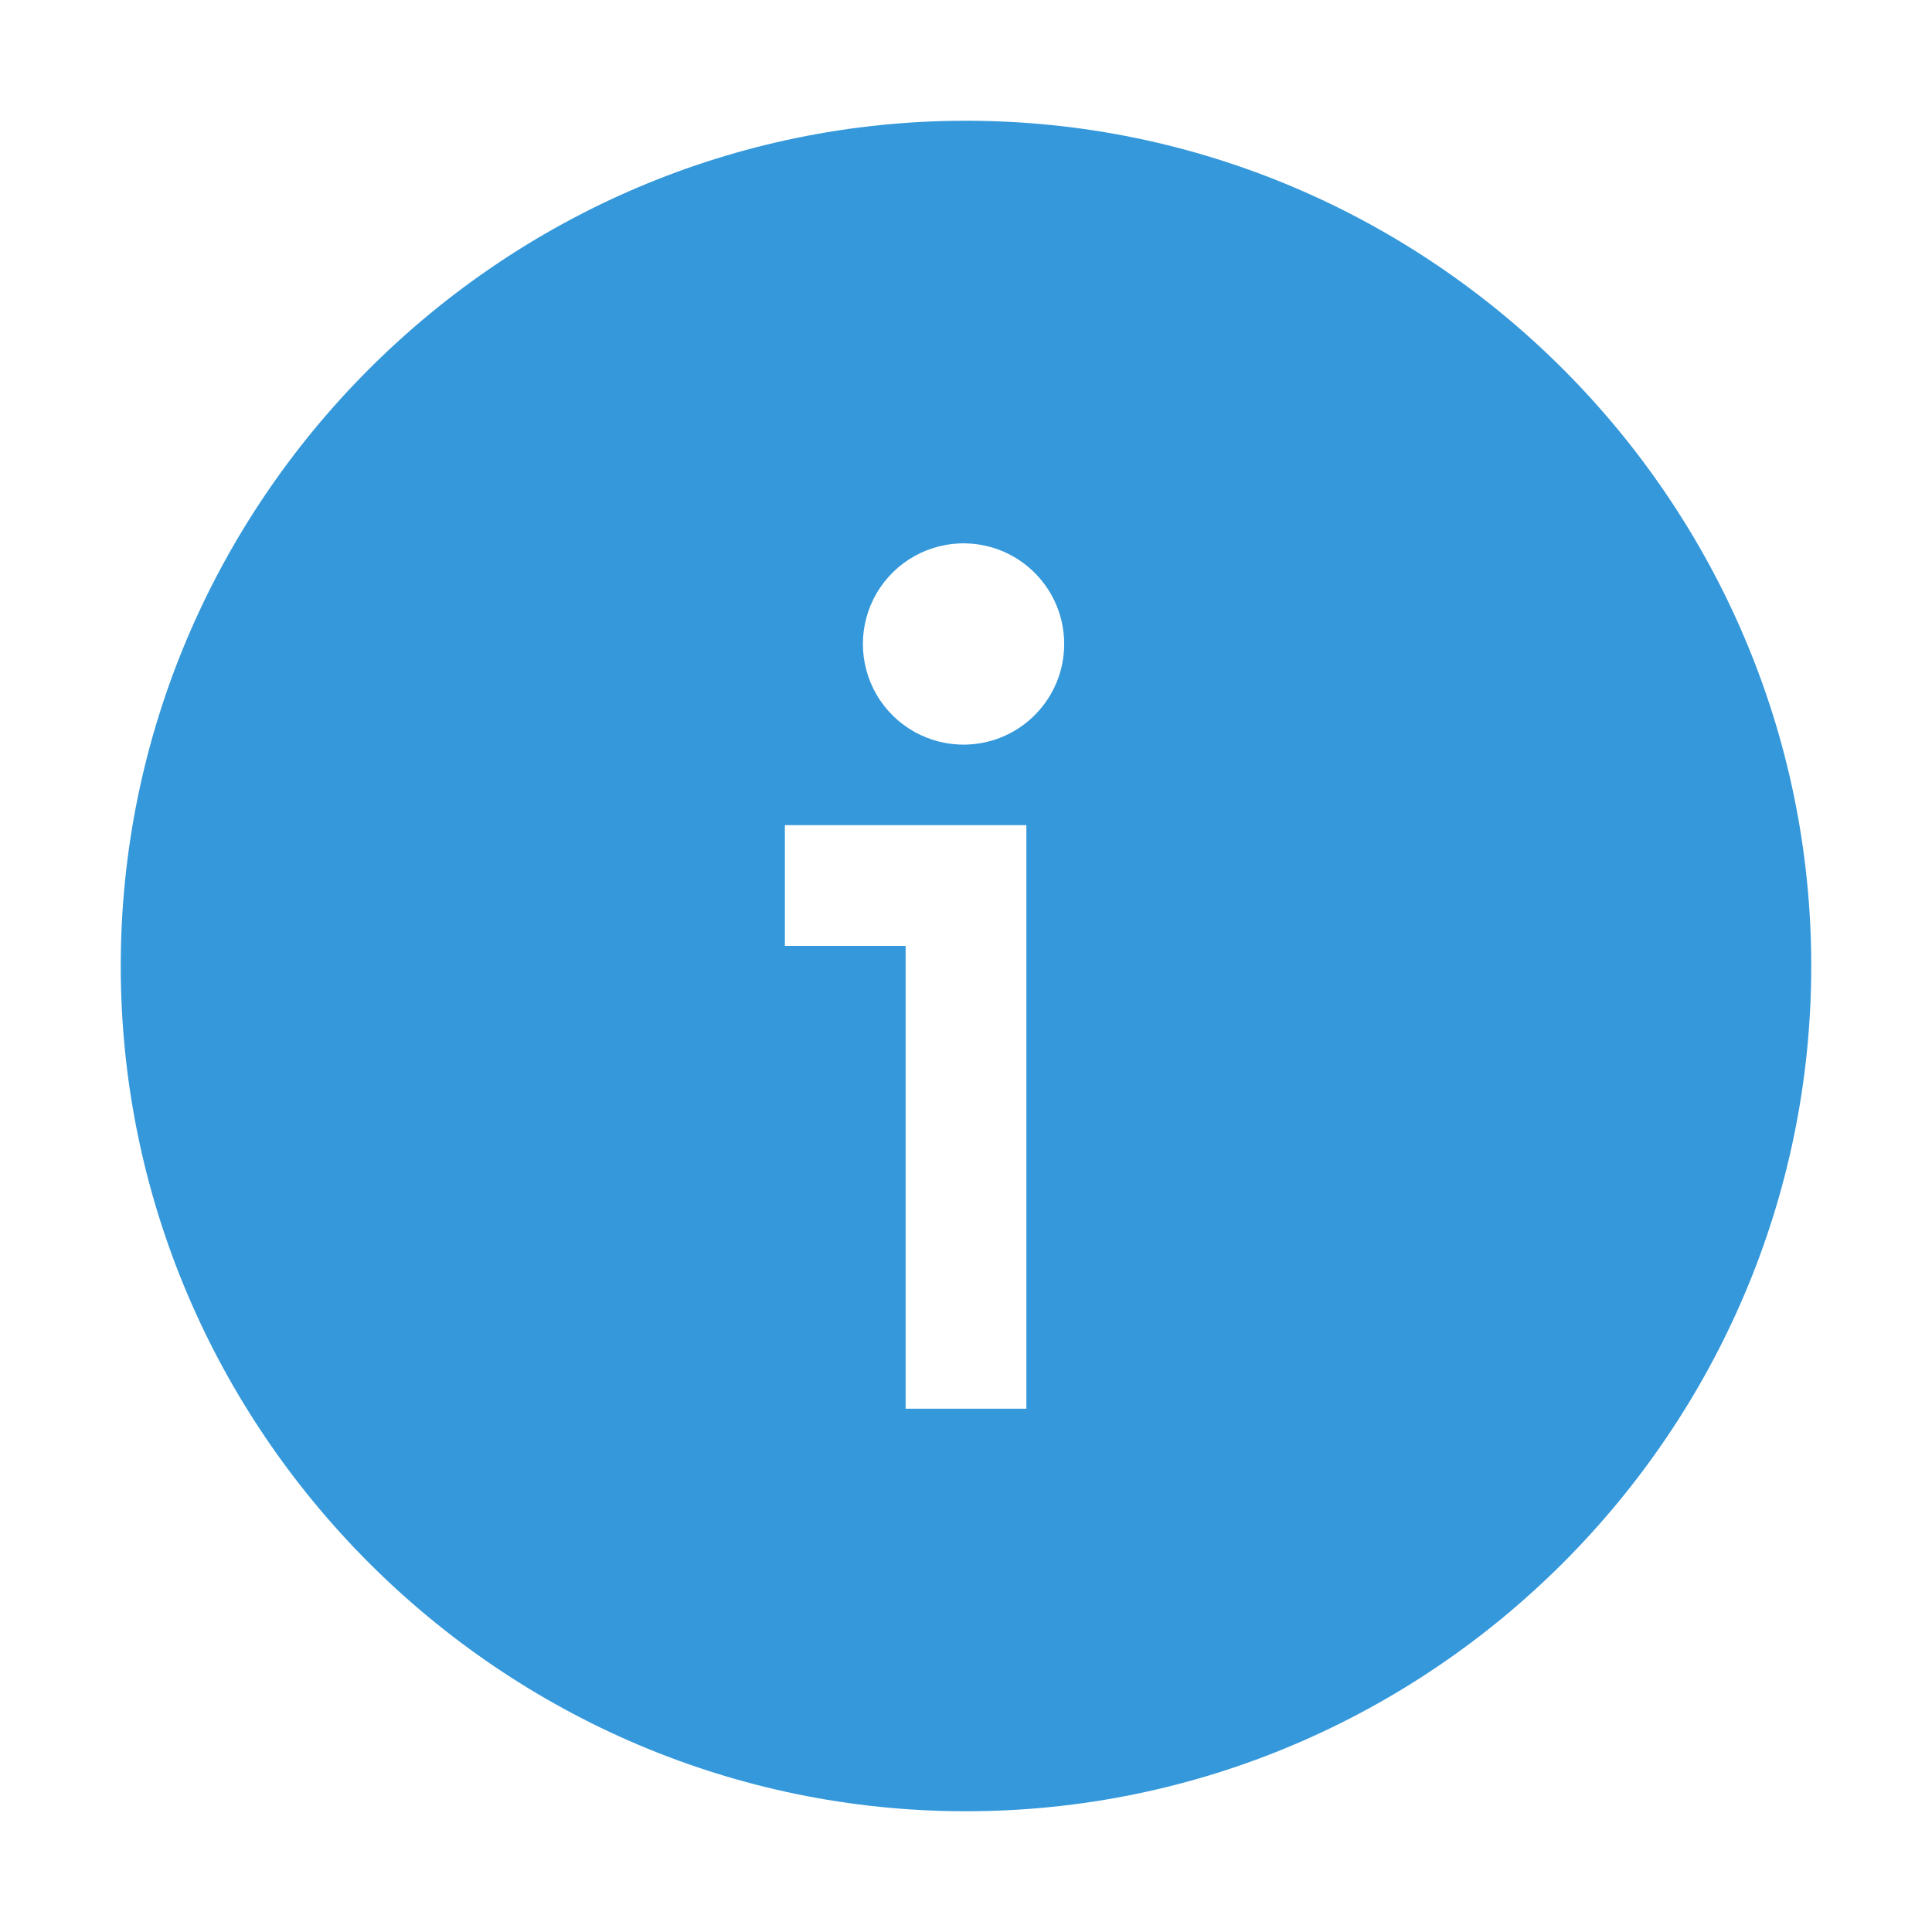
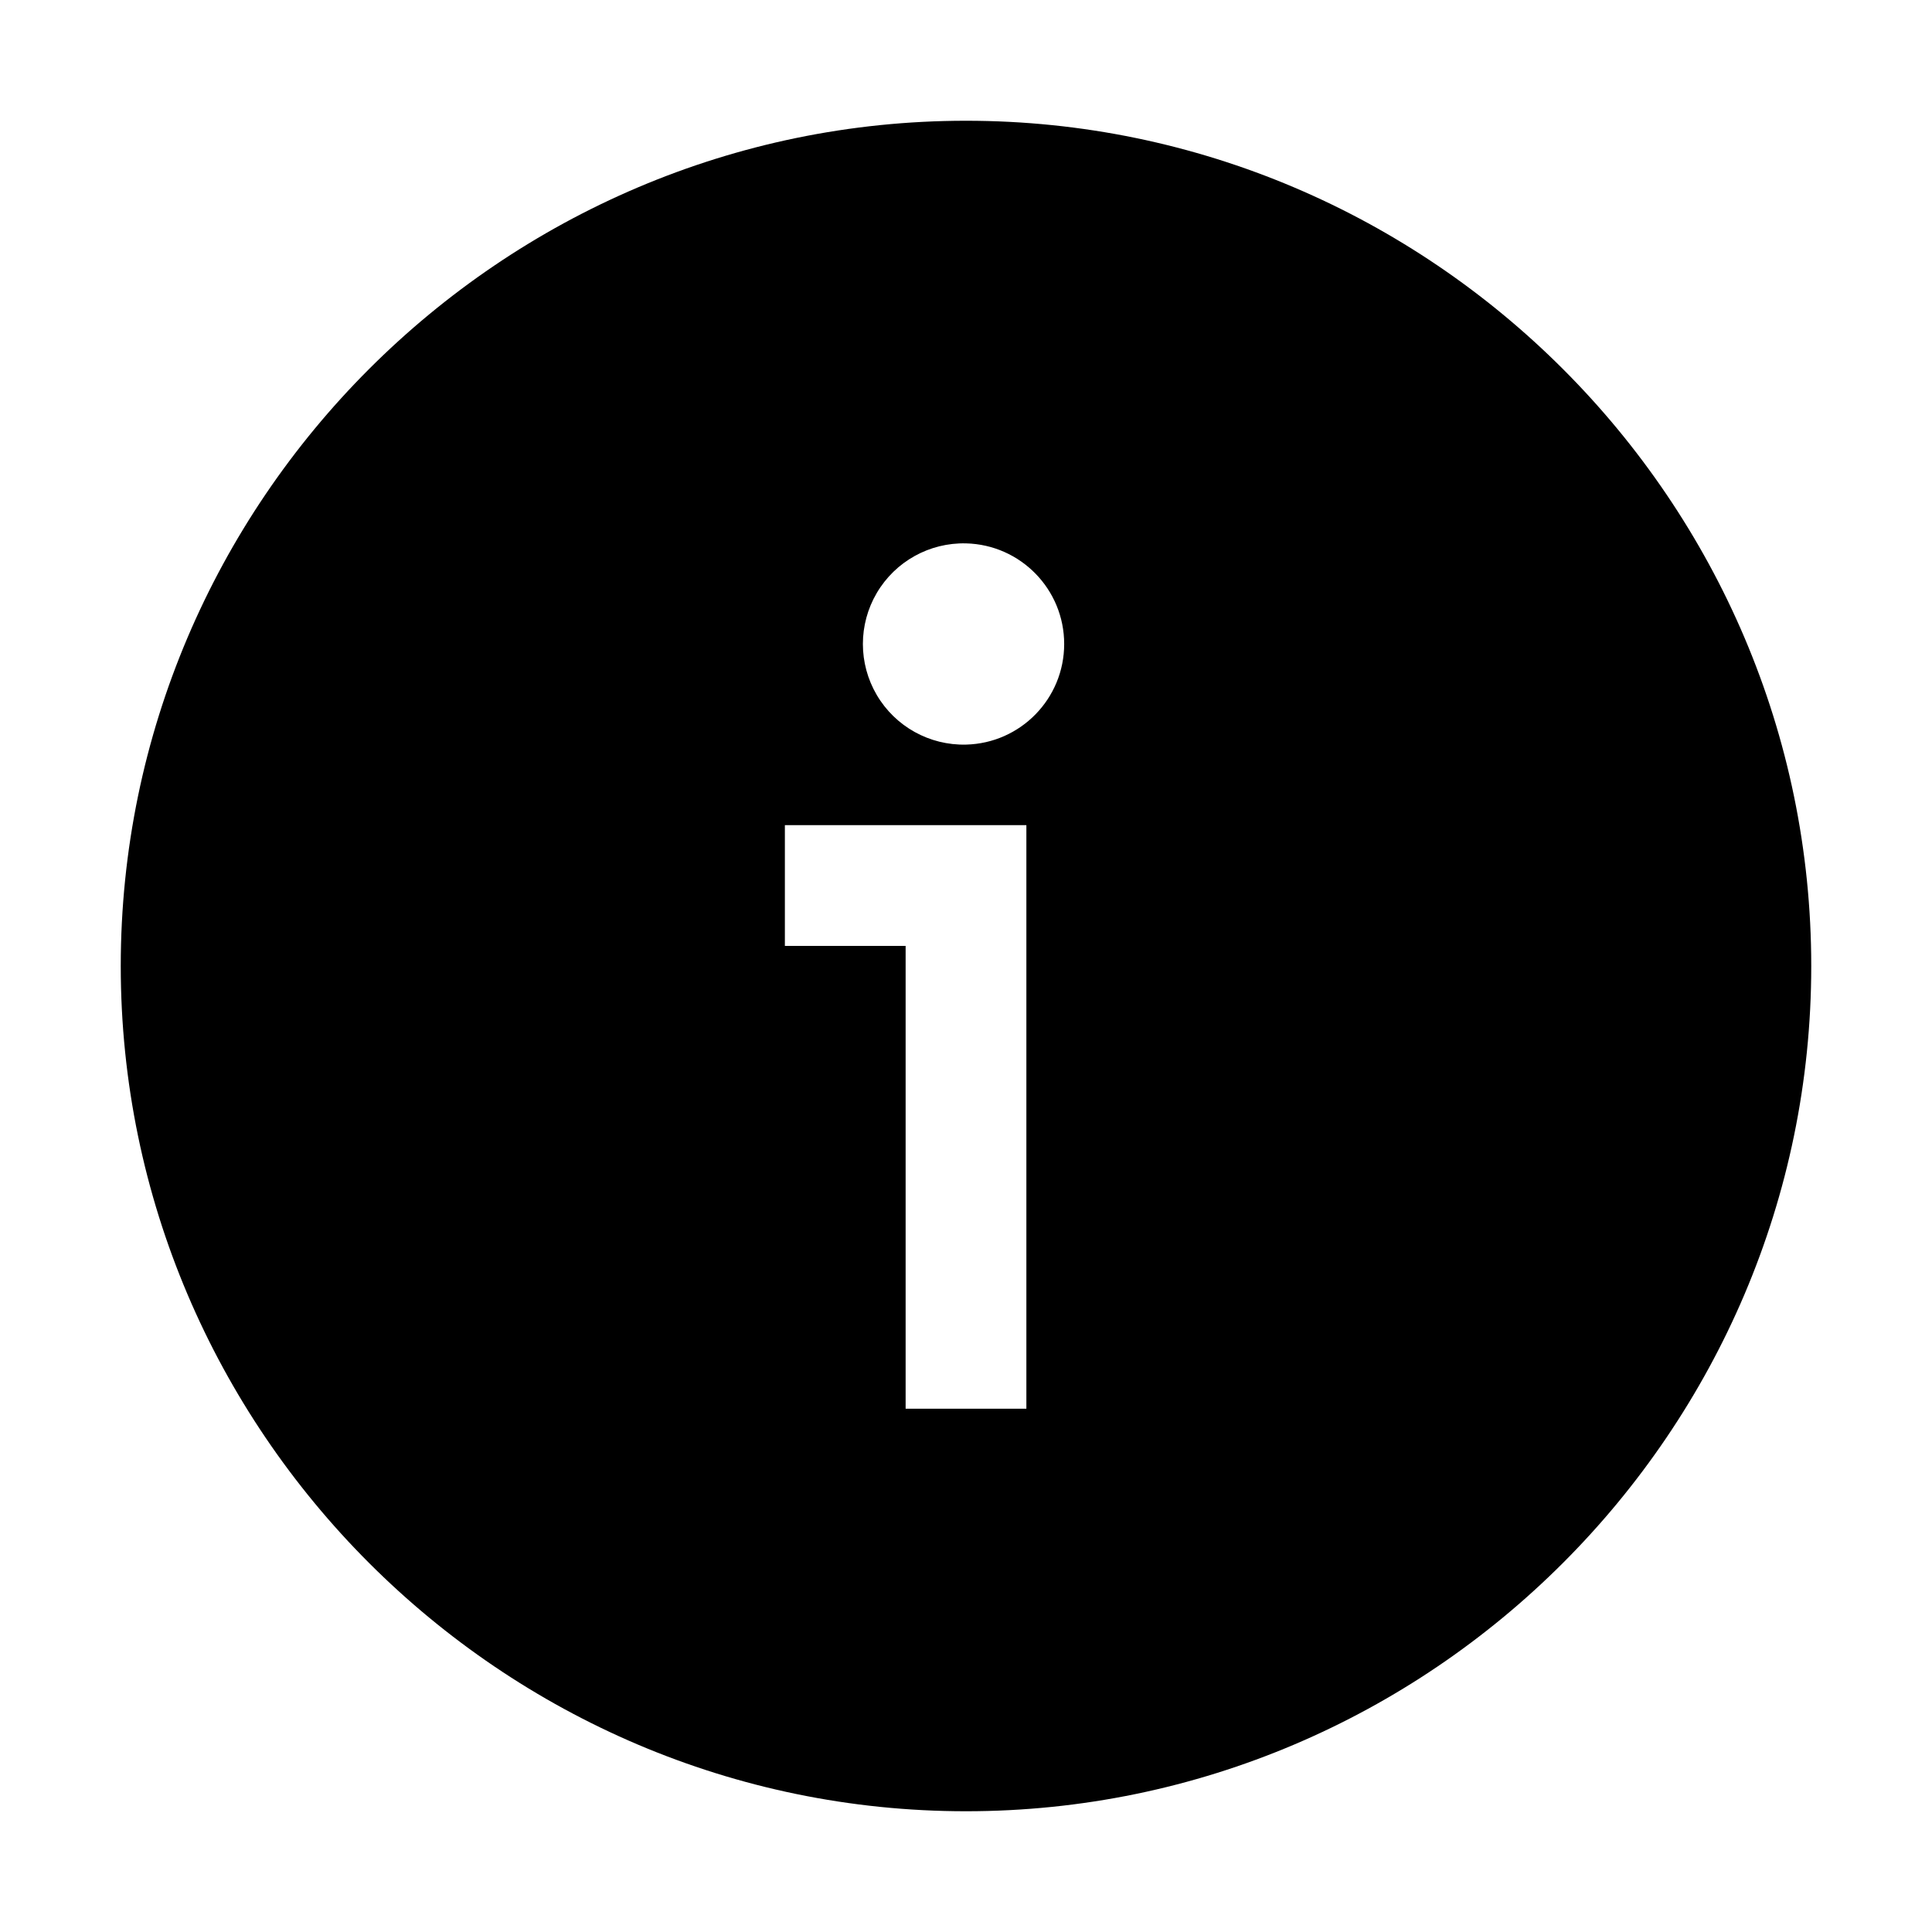
<svg xmlns="http://www.w3.org/2000/svg" t="1634637768540" class="icon" viewBox="0 0 1024 1024" version="1.1" p-id="8342" width="64" height="64">
-   <path d="M480 437.344h-64v64h64v245.312h64v-309.312h-64zM512 64c246.4 0 448 201.6 448 448s-201.6 448-448 448S64 758.4 64 512 265.6 64 512 64z m0 224a53.344 53.344 0 1 0 0 106.656A53.344 53.344 0 0 0 512 288z" p-id="8343" fill="#3498db" />
+   <path d="M480 437.344h-64v64h64v245.312h64v-309.312h-64zM512 64c246.4 0 448 201.6 448 448s-201.6 448-448 448S64 758.4 64 512 265.6 64 512 64z m0 224a53.344 53.344 0 1 0 0 106.656A53.344 53.344 0 0 0 512 288z" p-id="8343" />
</svg>
